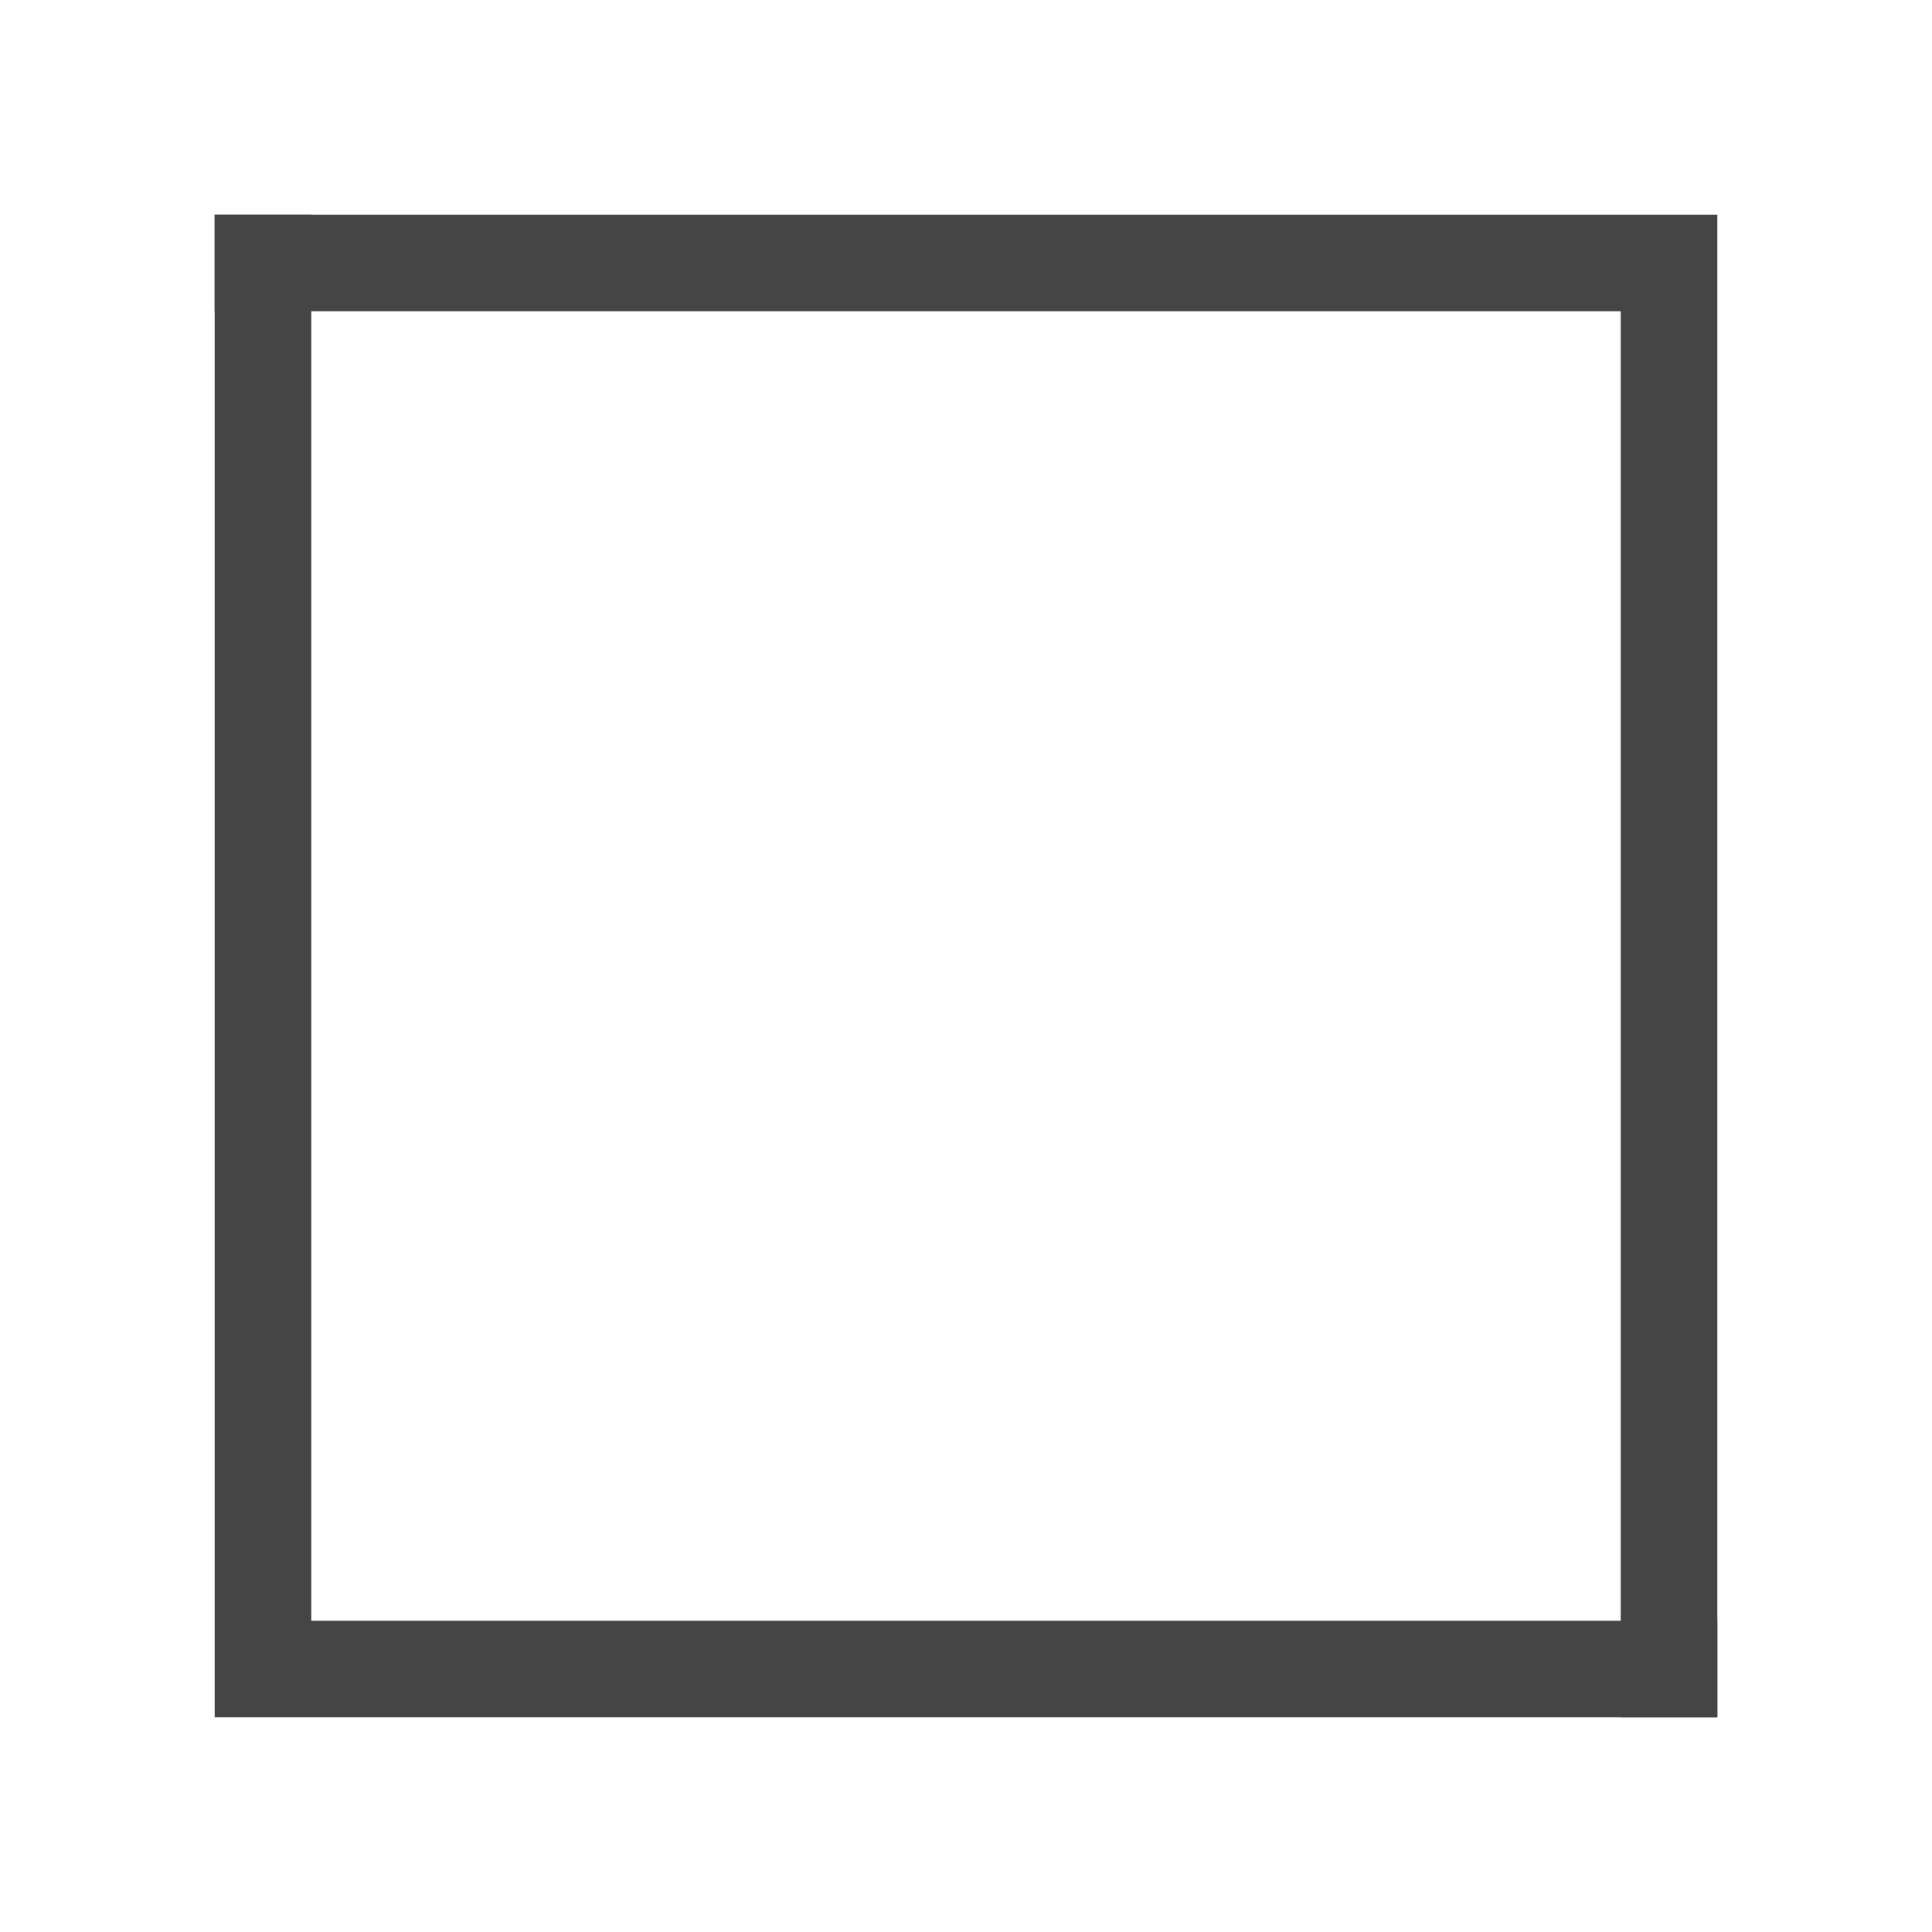
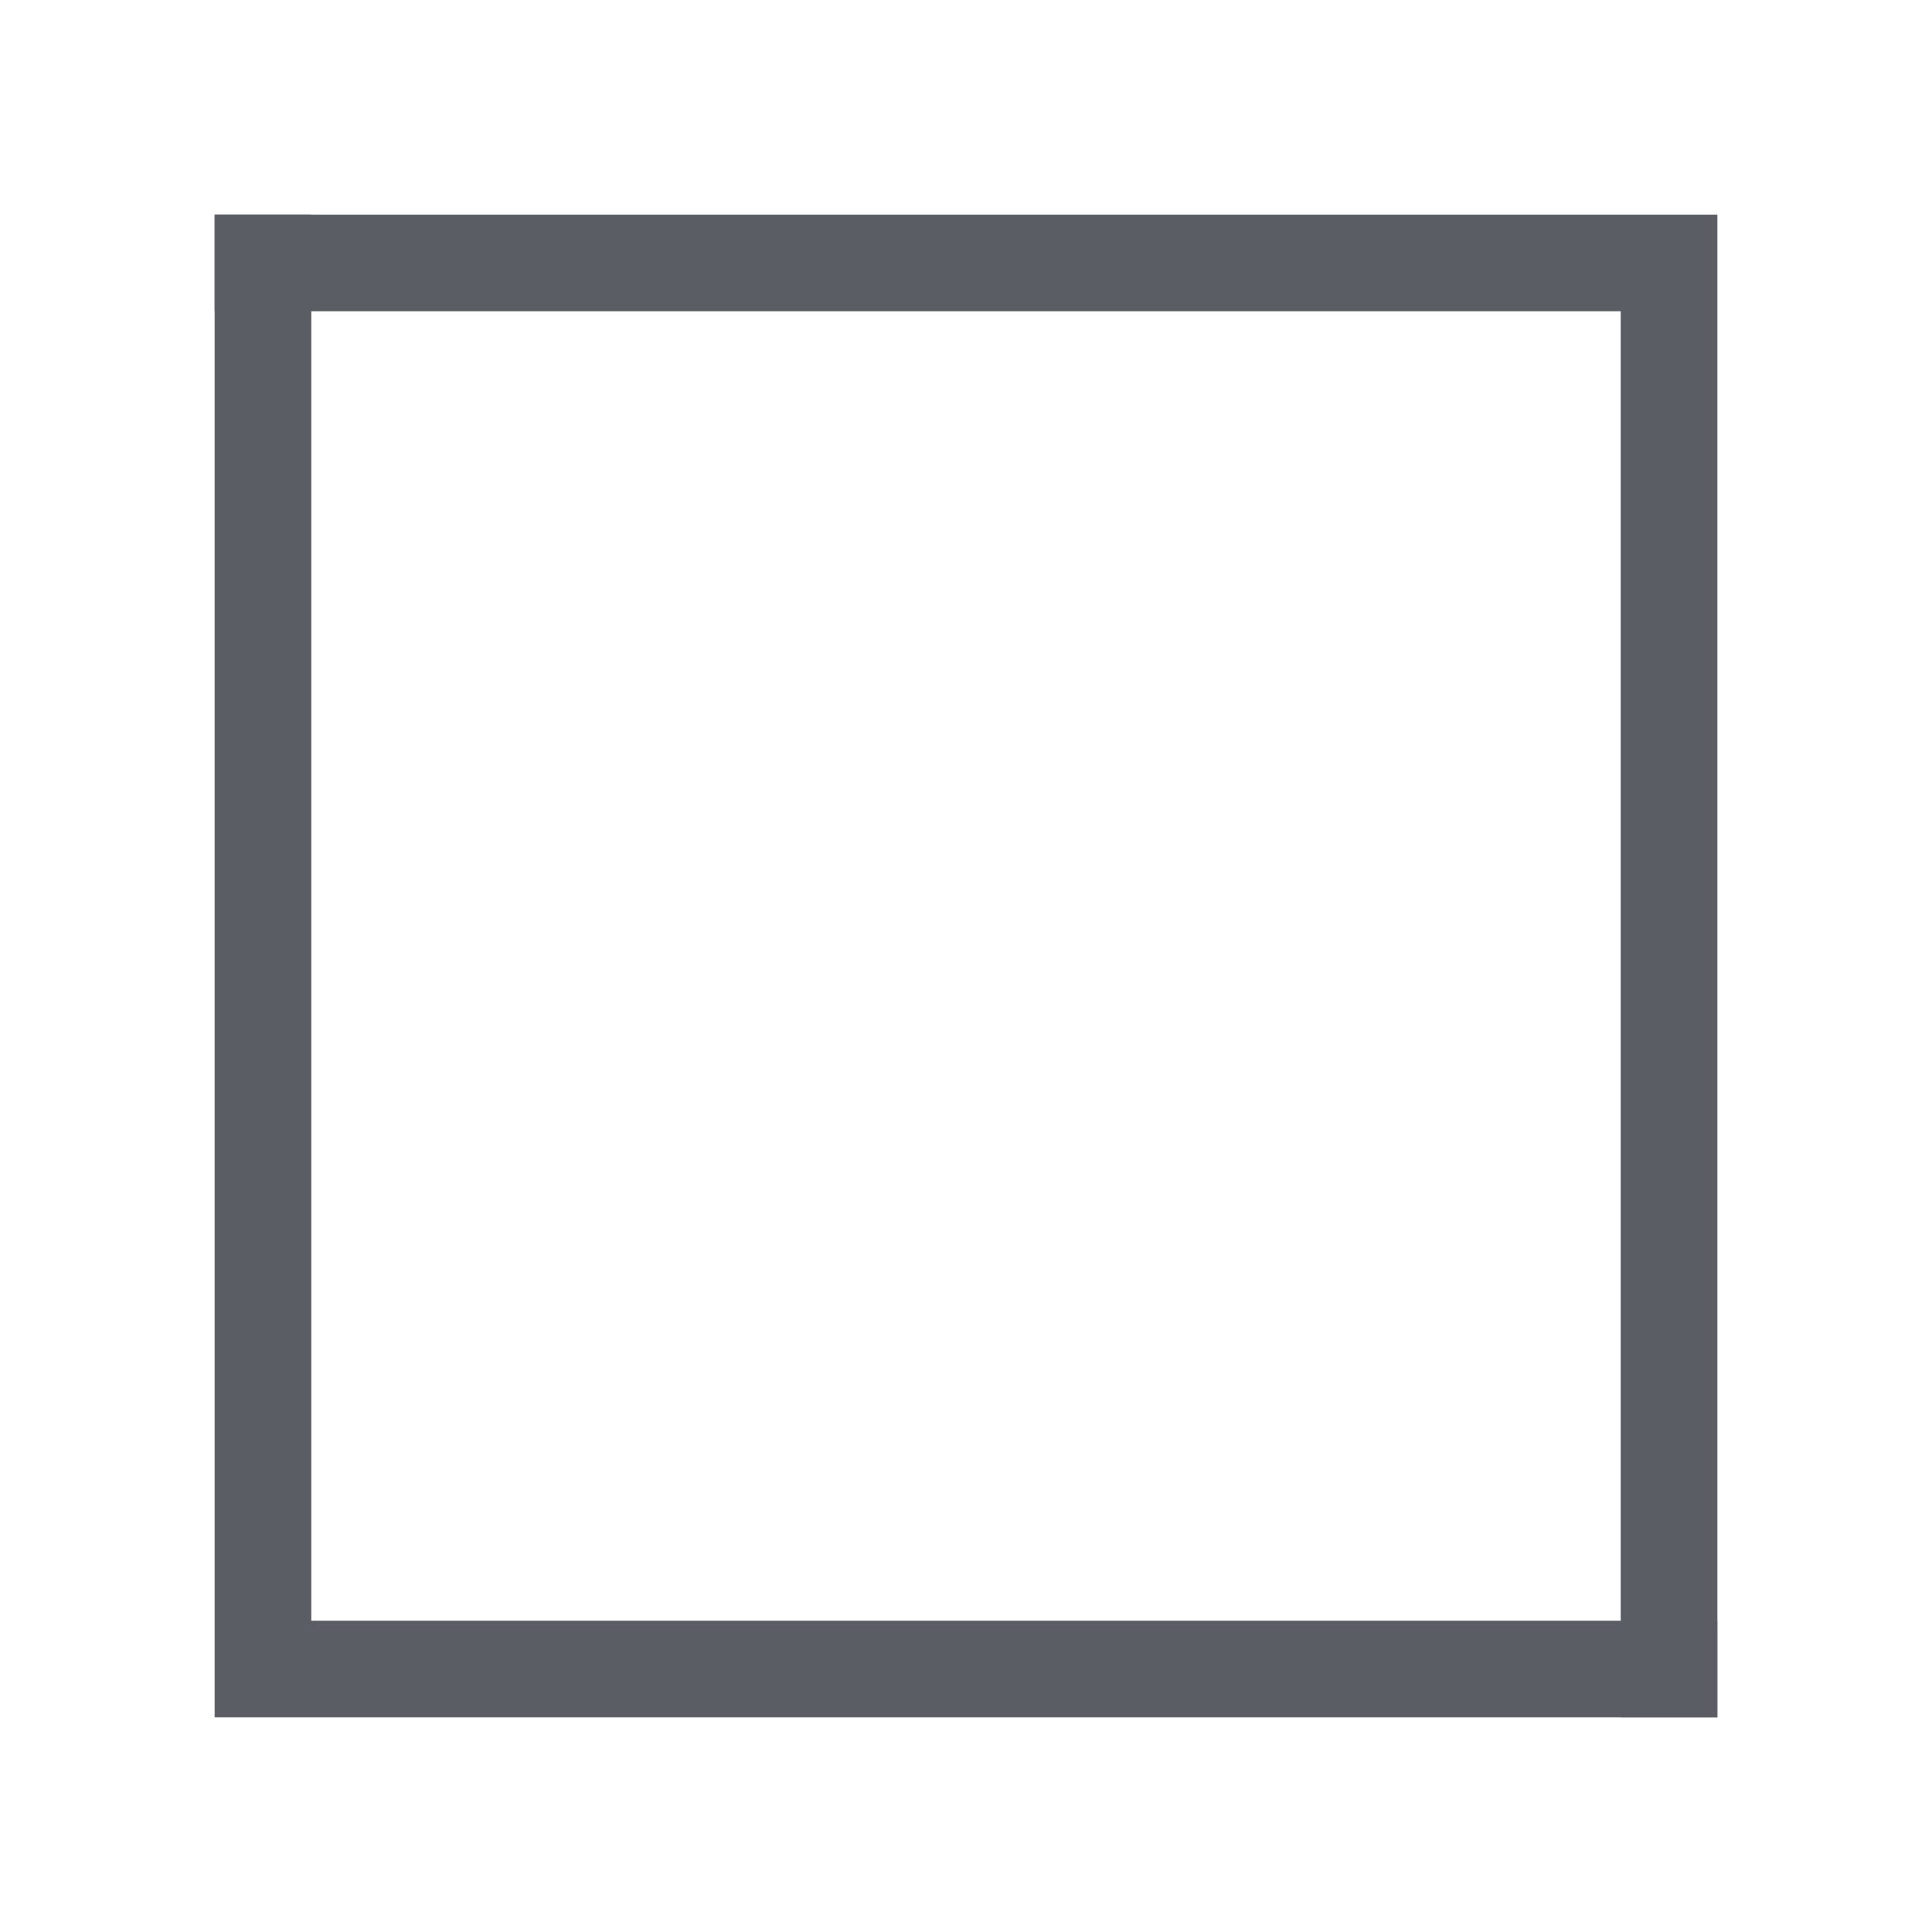
<svg xmlns="http://www.w3.org/2000/svg" version="1.1" id="图层_1" x="0px" y="0px" width="18px" height="18px" viewBox="0 0 18 18" enable-background="new 0 0 18 18" xml:space="preserve">
-   <path fill="#454545" d="M2,2h14v14h-0.9V2.9H2V2z" />
-   <path fill="#454545" d="M16,16H2V2h0.9v13.1H16V16z" />
+   <path fill="#5a5d63" d="M2,2h14v14h-0.9V2.9H2V2z" />
+   <path fill="#5a5d63" d="M16,16H2V2h0.9v13.1H16V16z" />
</svg>
